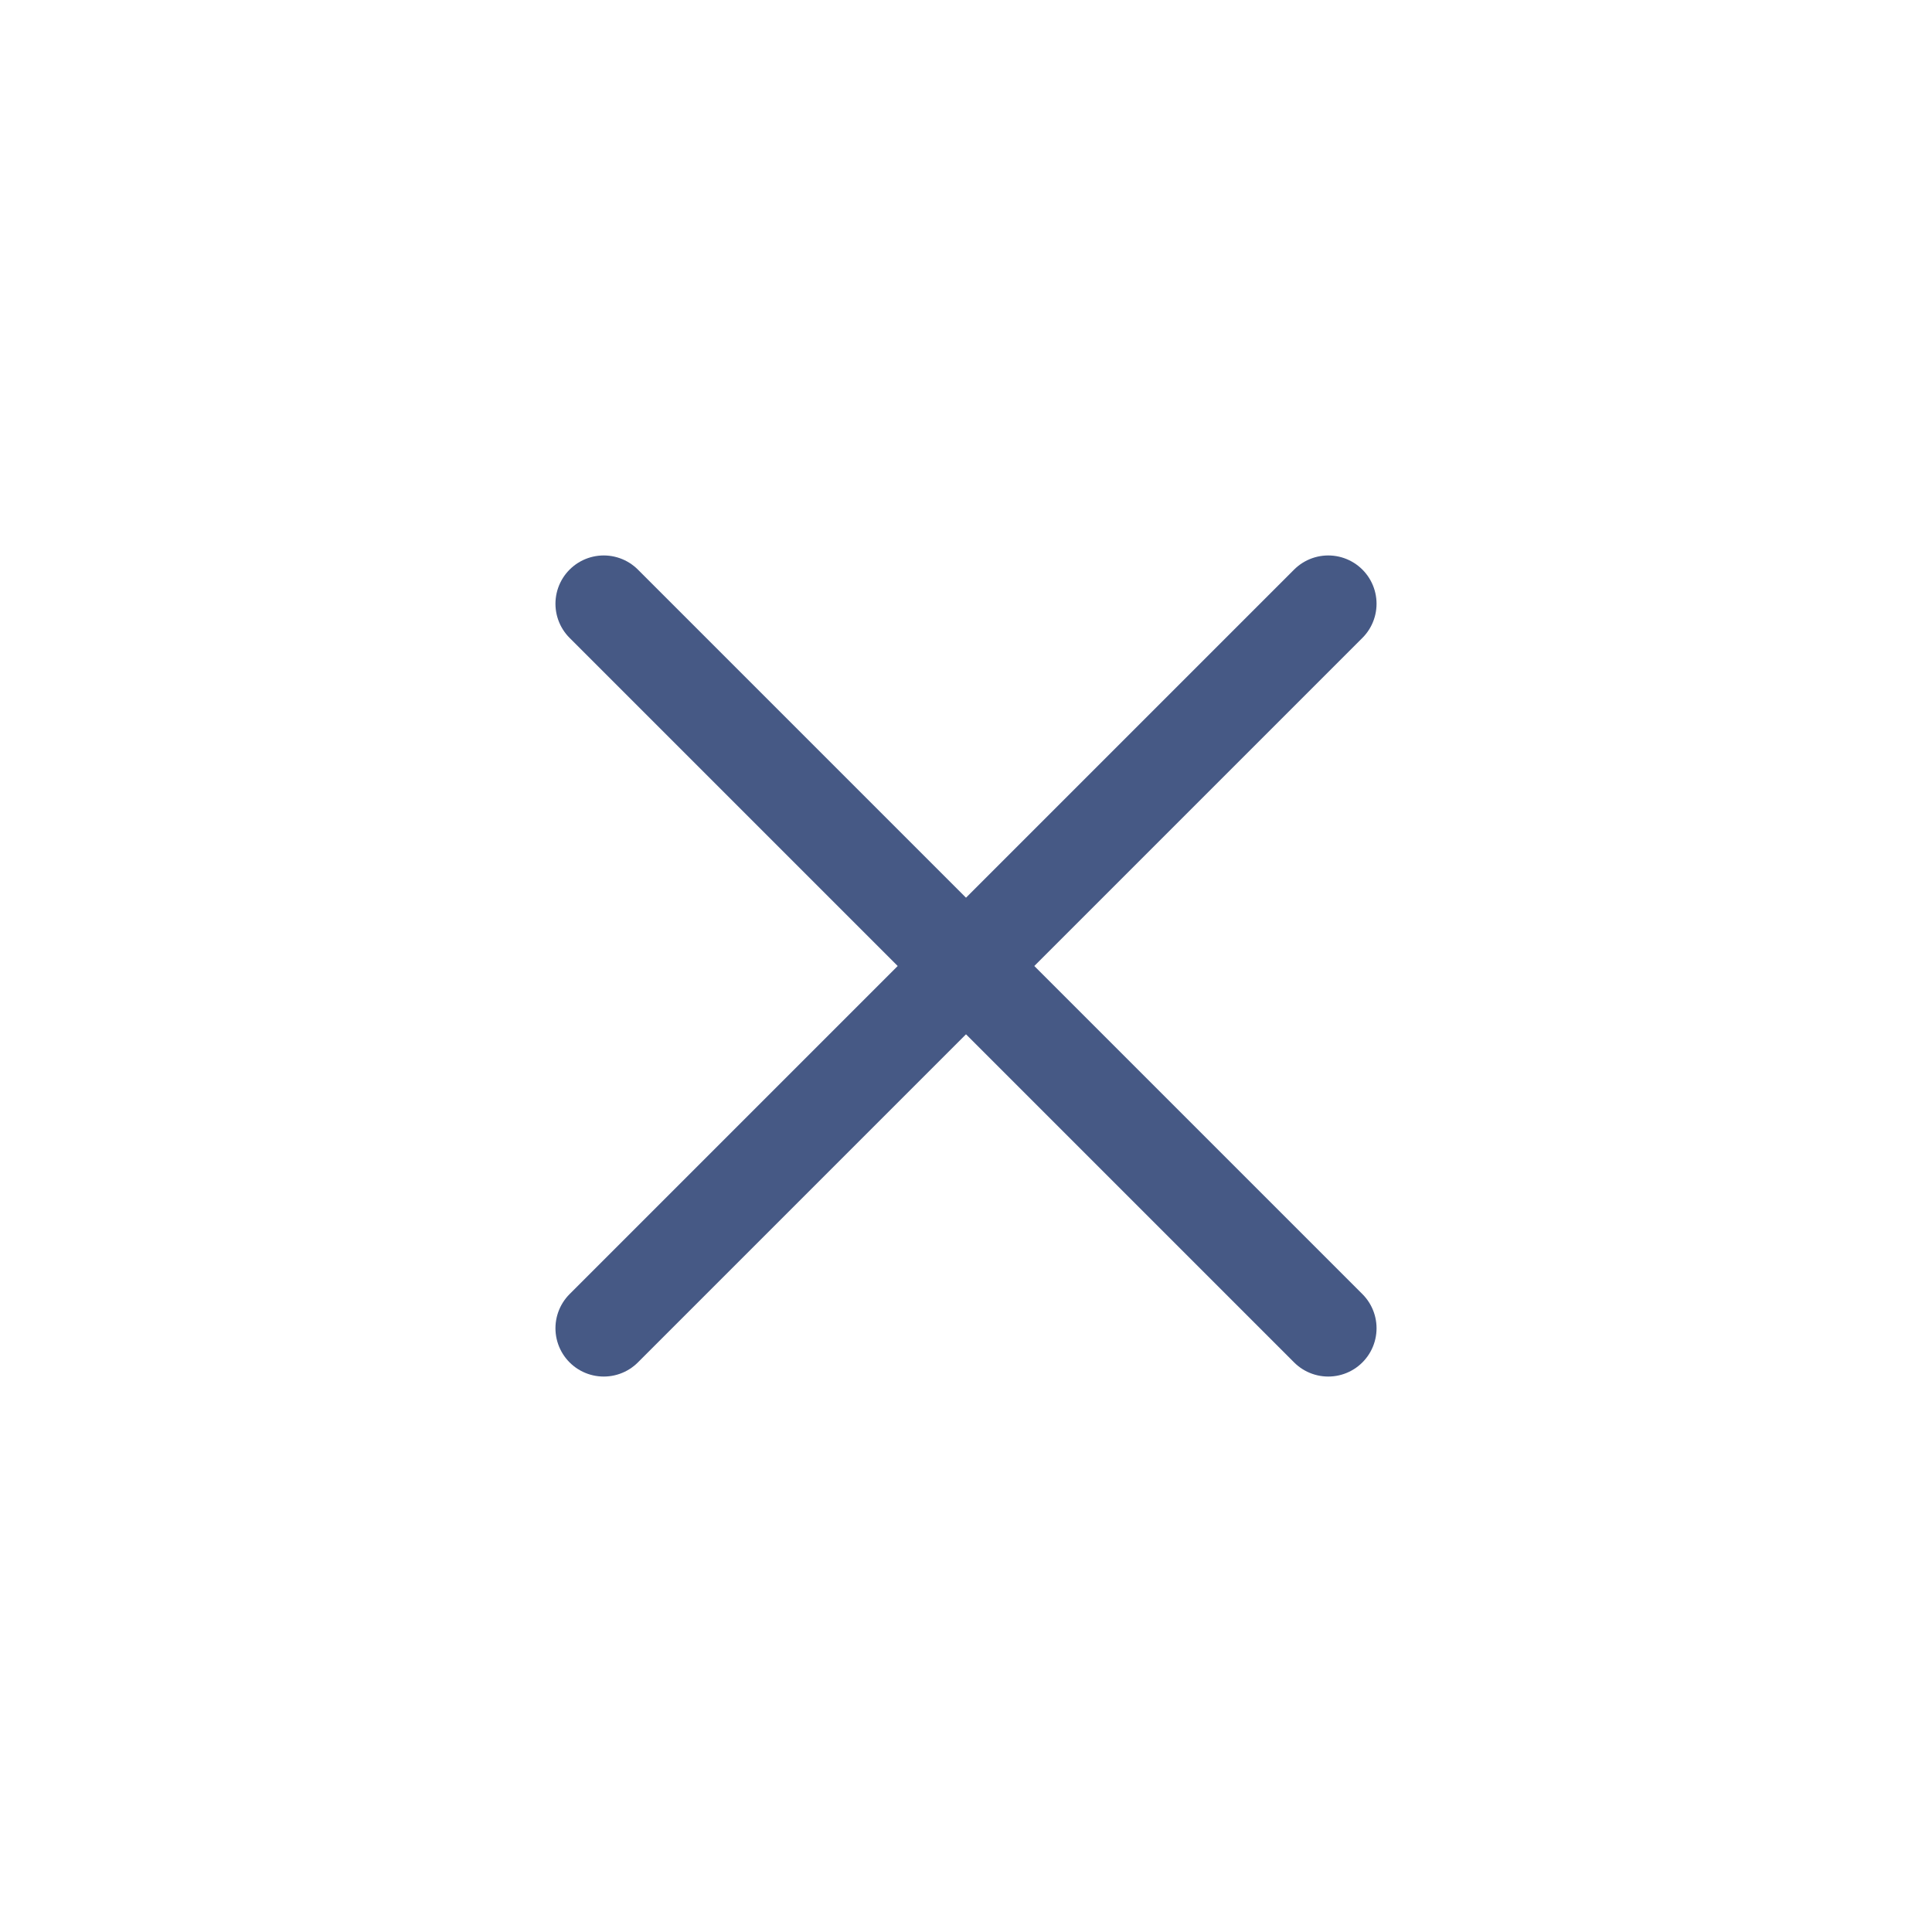
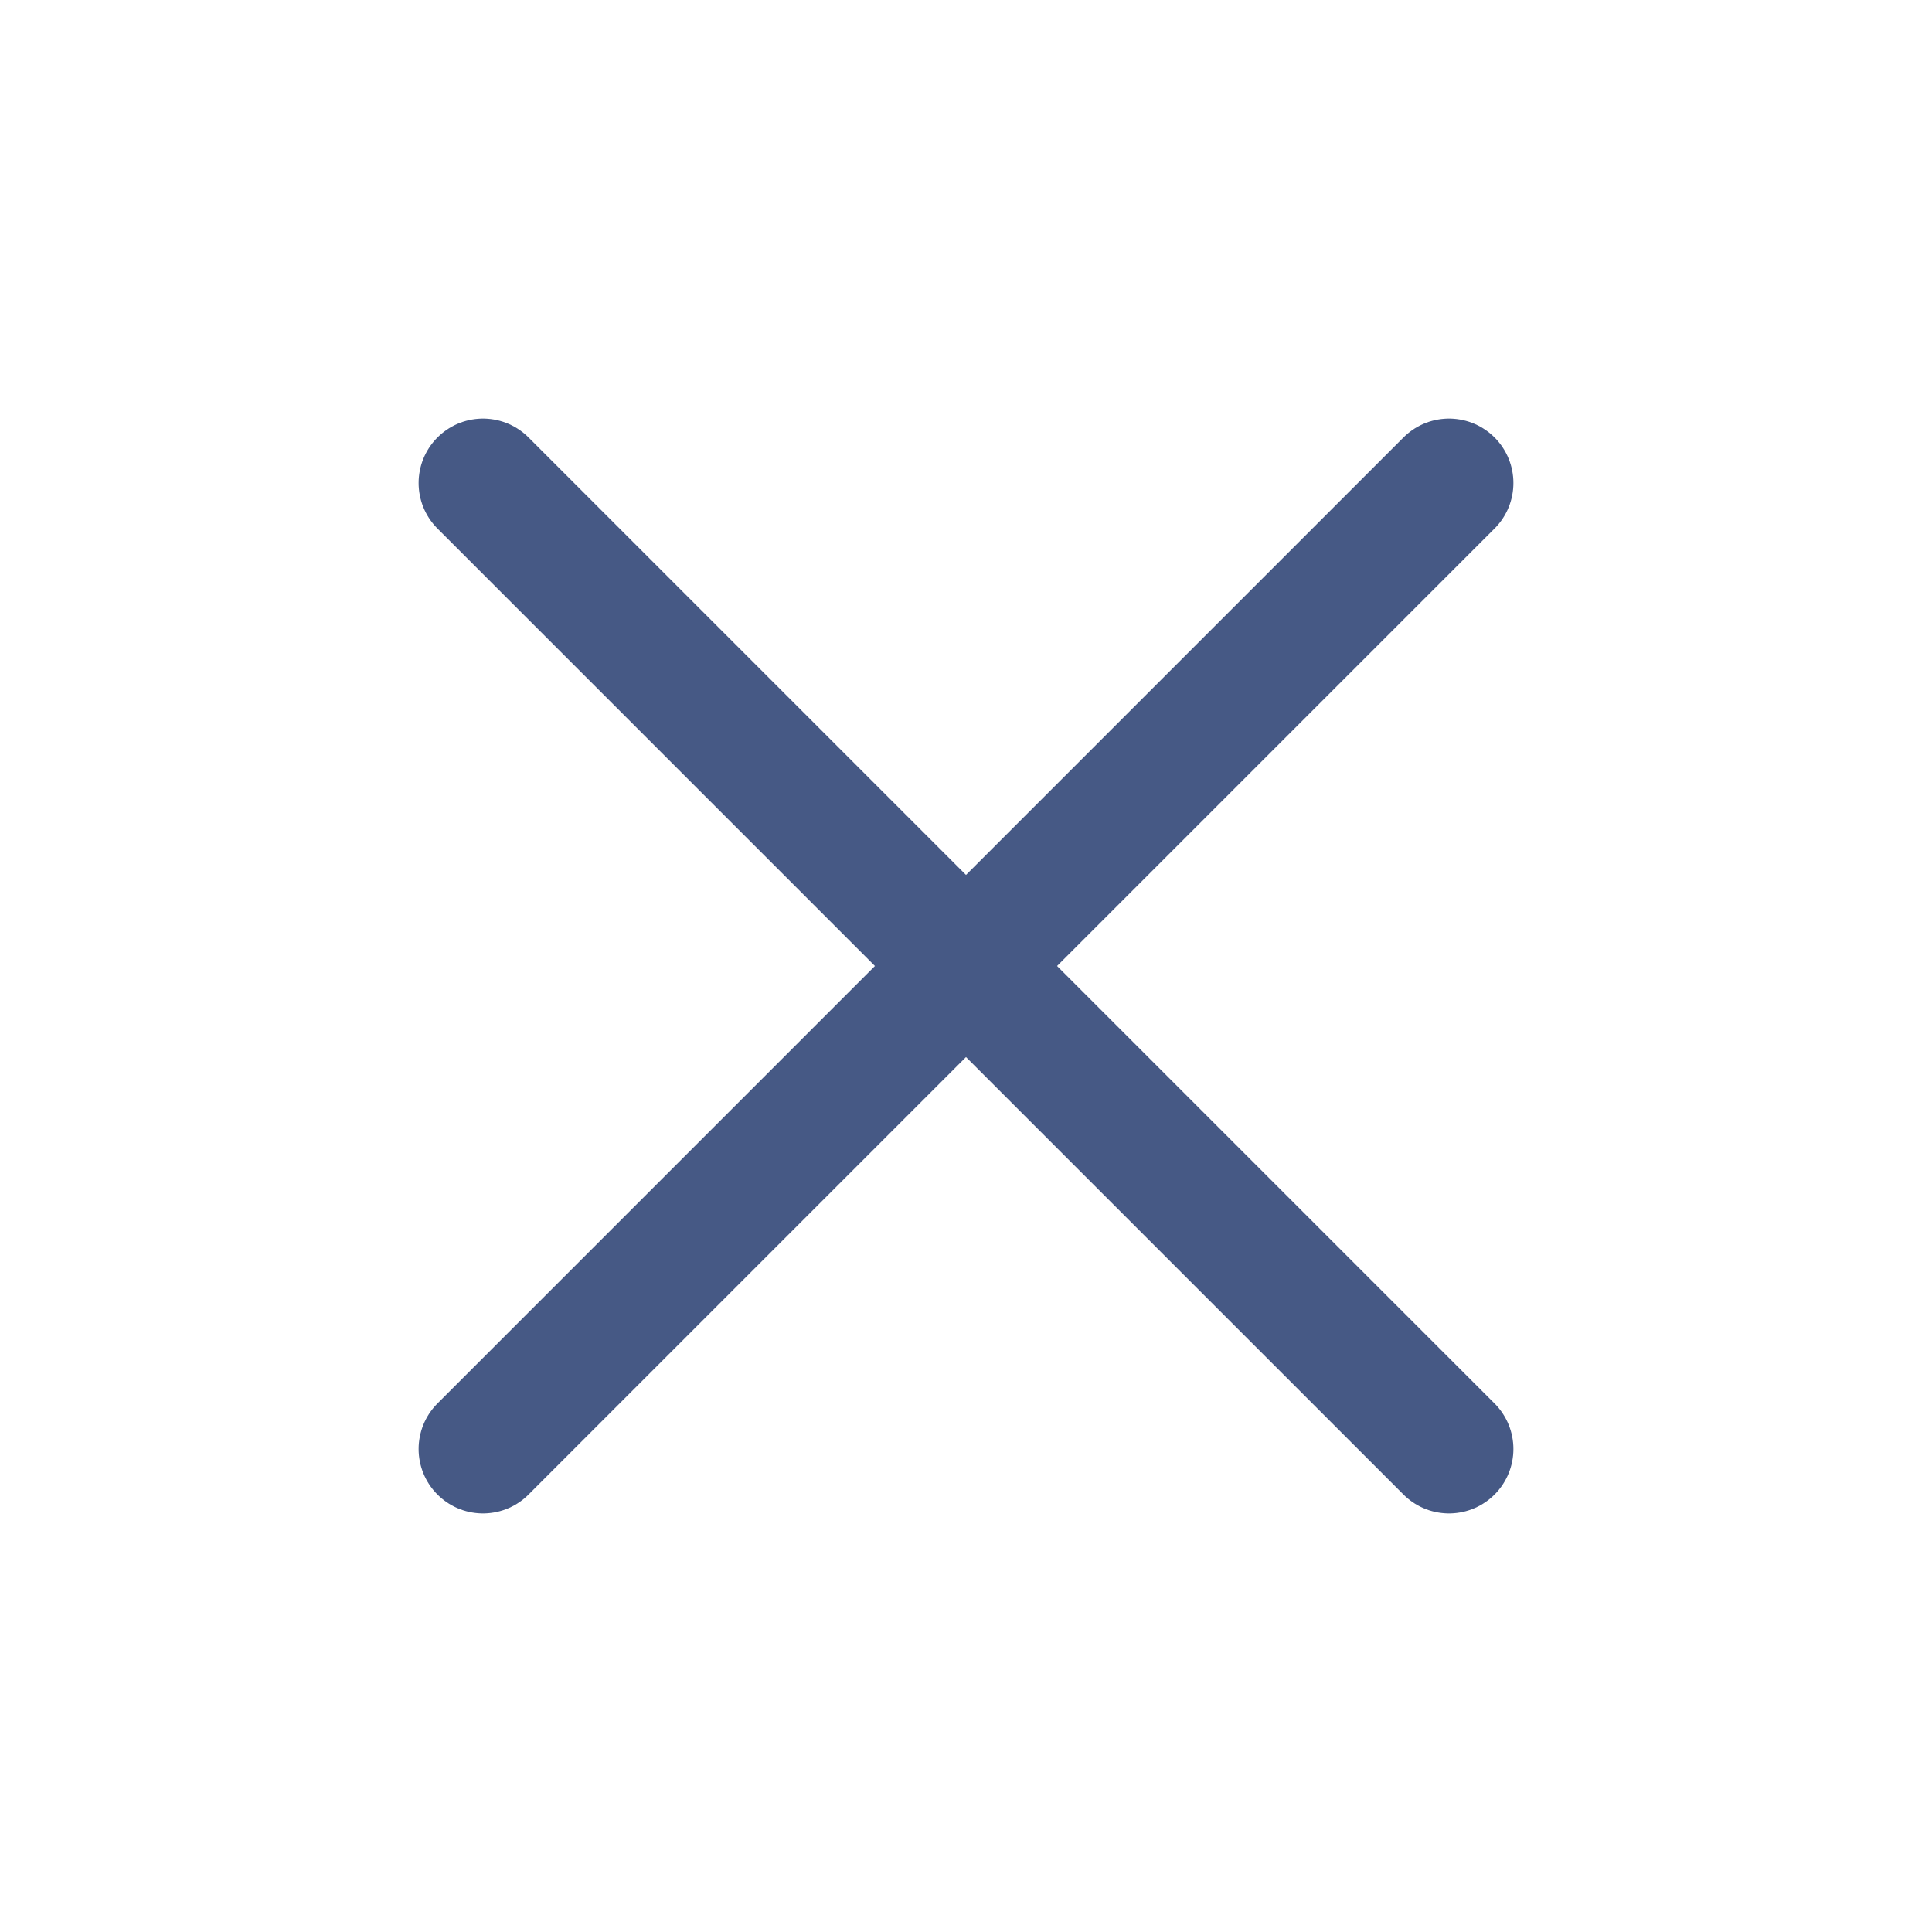
- <svg xmlns="http://www.w3.org/2000/svg" width="32" height="32" viewBox="0 0 32 32" fill="none">
-   <path d="M10 10L22 22M22 10L10 22" stroke="#465985" stroke-width="1.6" stroke-linecap="round" stroke-linejoin="round" />
+ <svg xmlns="http://www.w3.org/2000/svg" width="24" height="24" viewBox="0 0 24 24" fill="none">
+   <path d="M6 6L12 12M12 12L18 18M12 12L18 6M12 12L6 18" stroke-width="1.6" stroke-linecap="round" stroke-linejoin="round" stroke="#465985" />
</svg>
